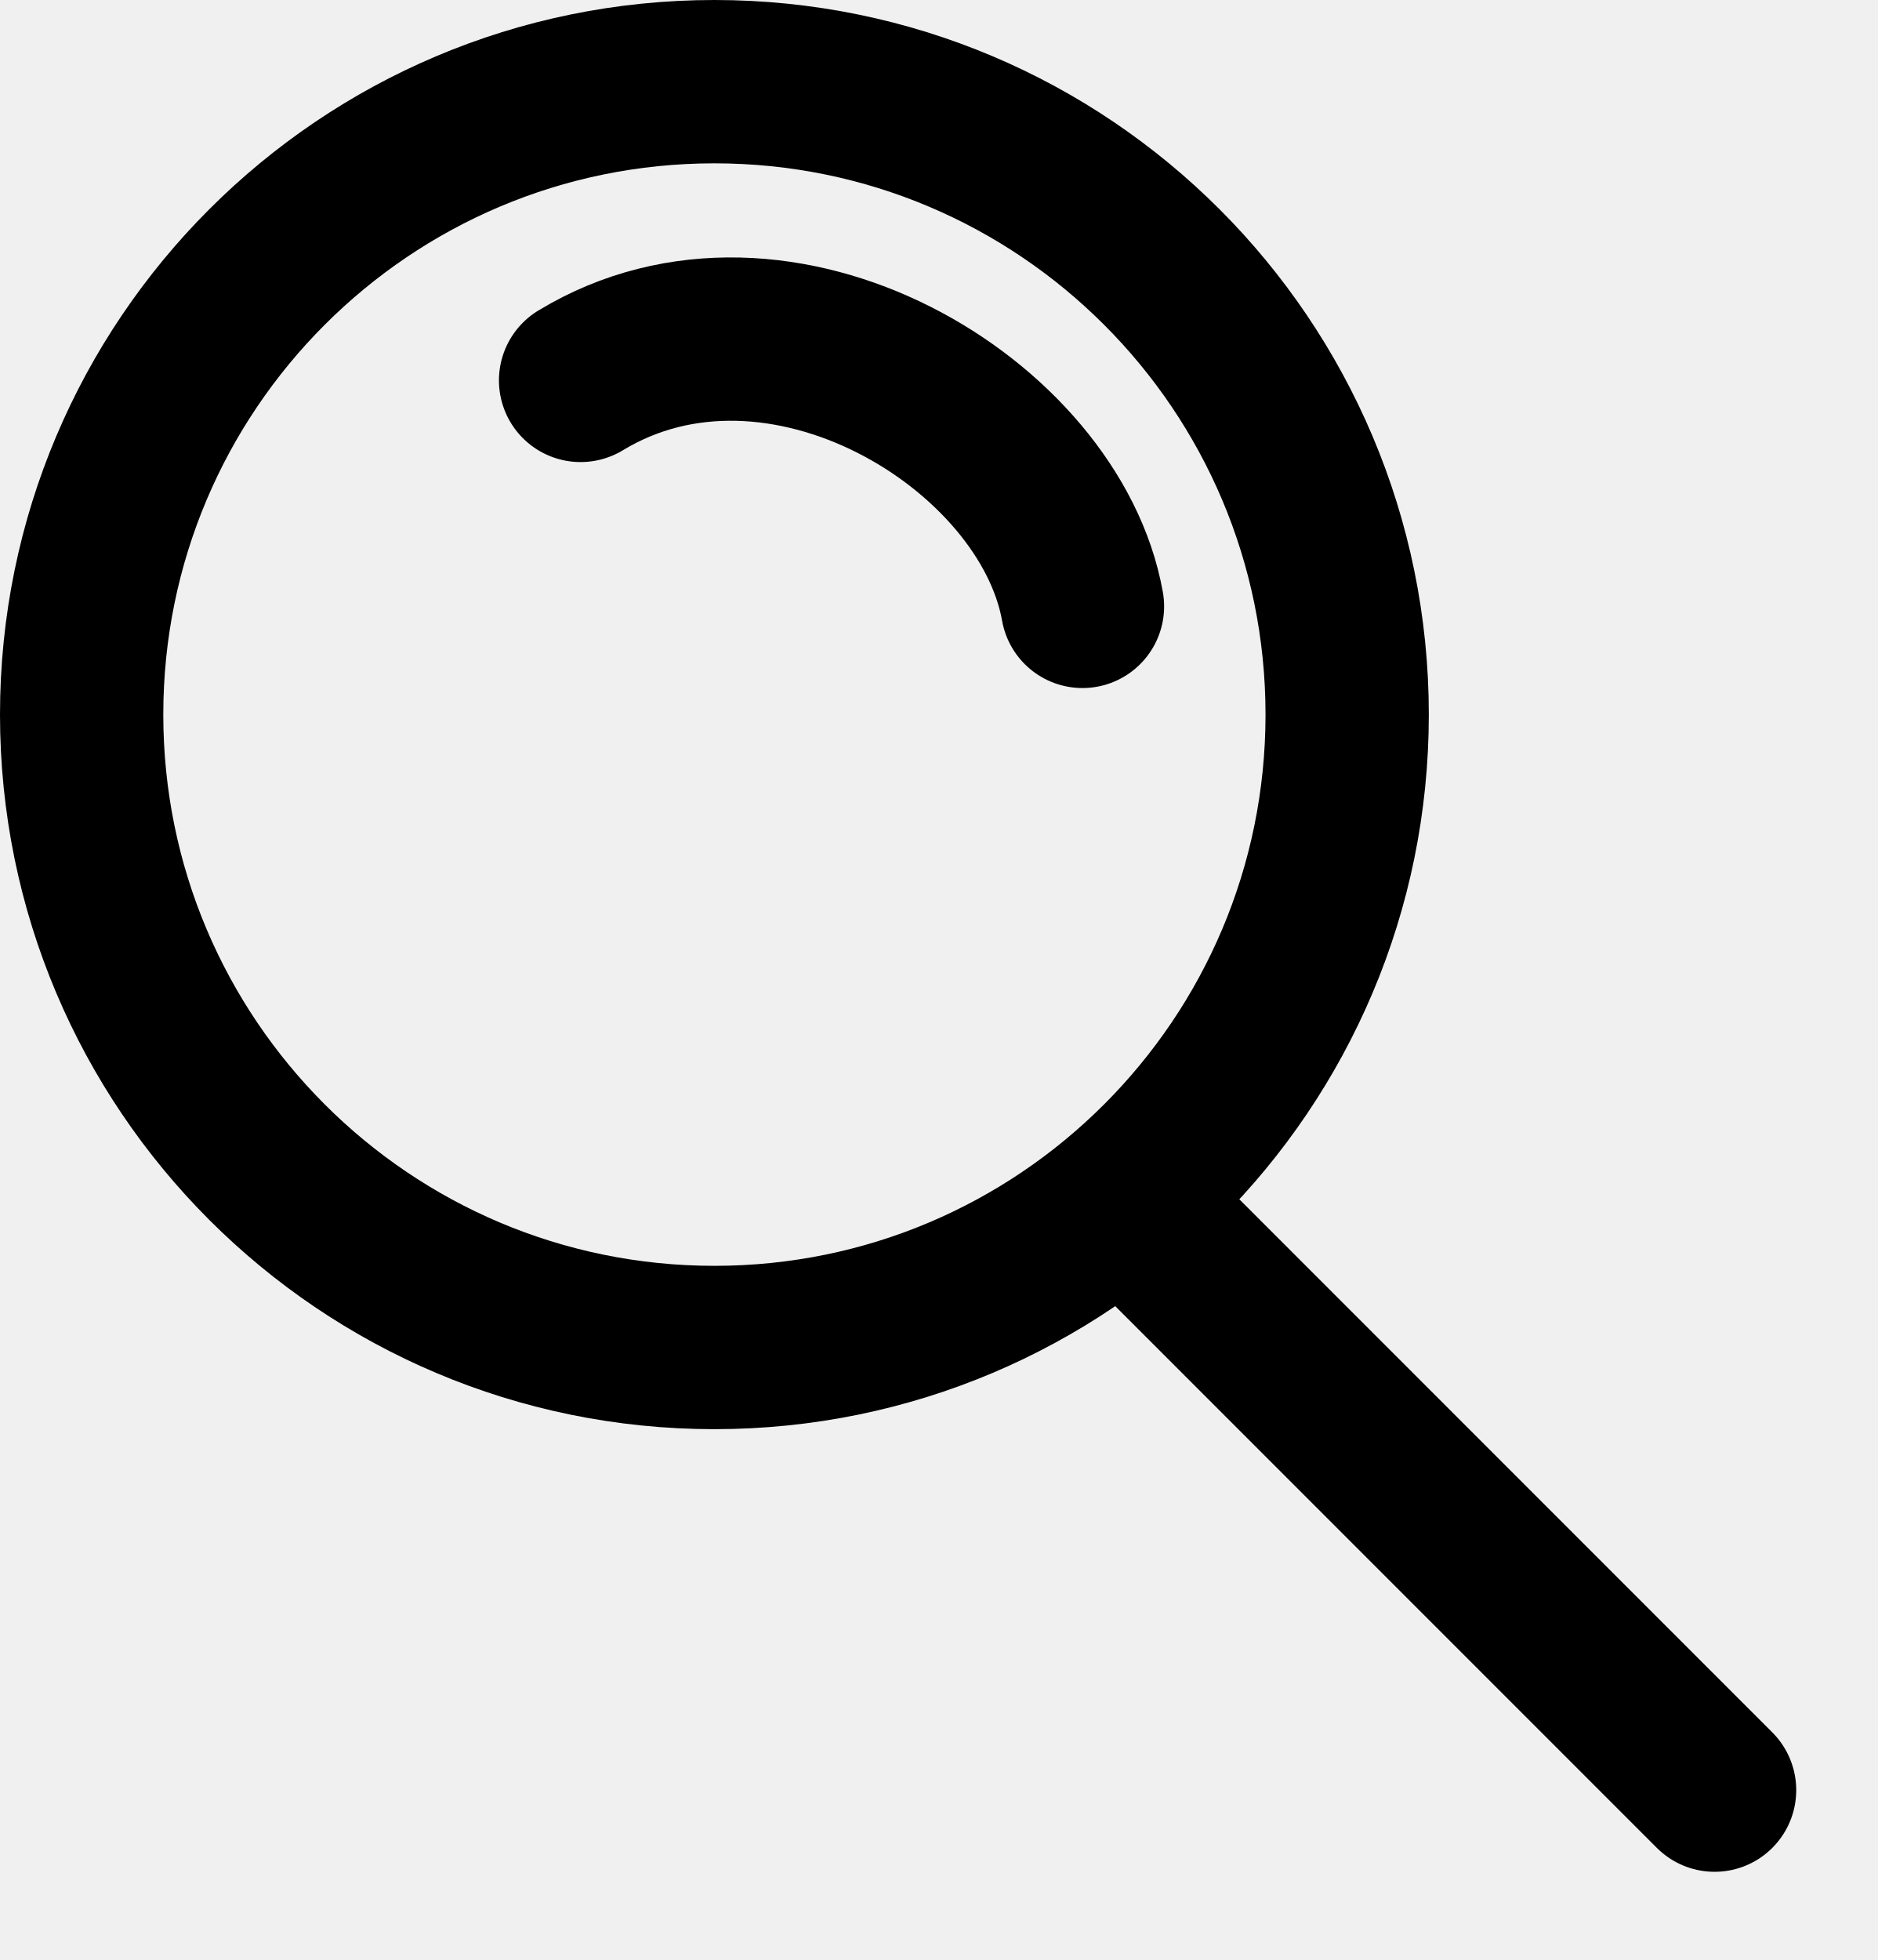
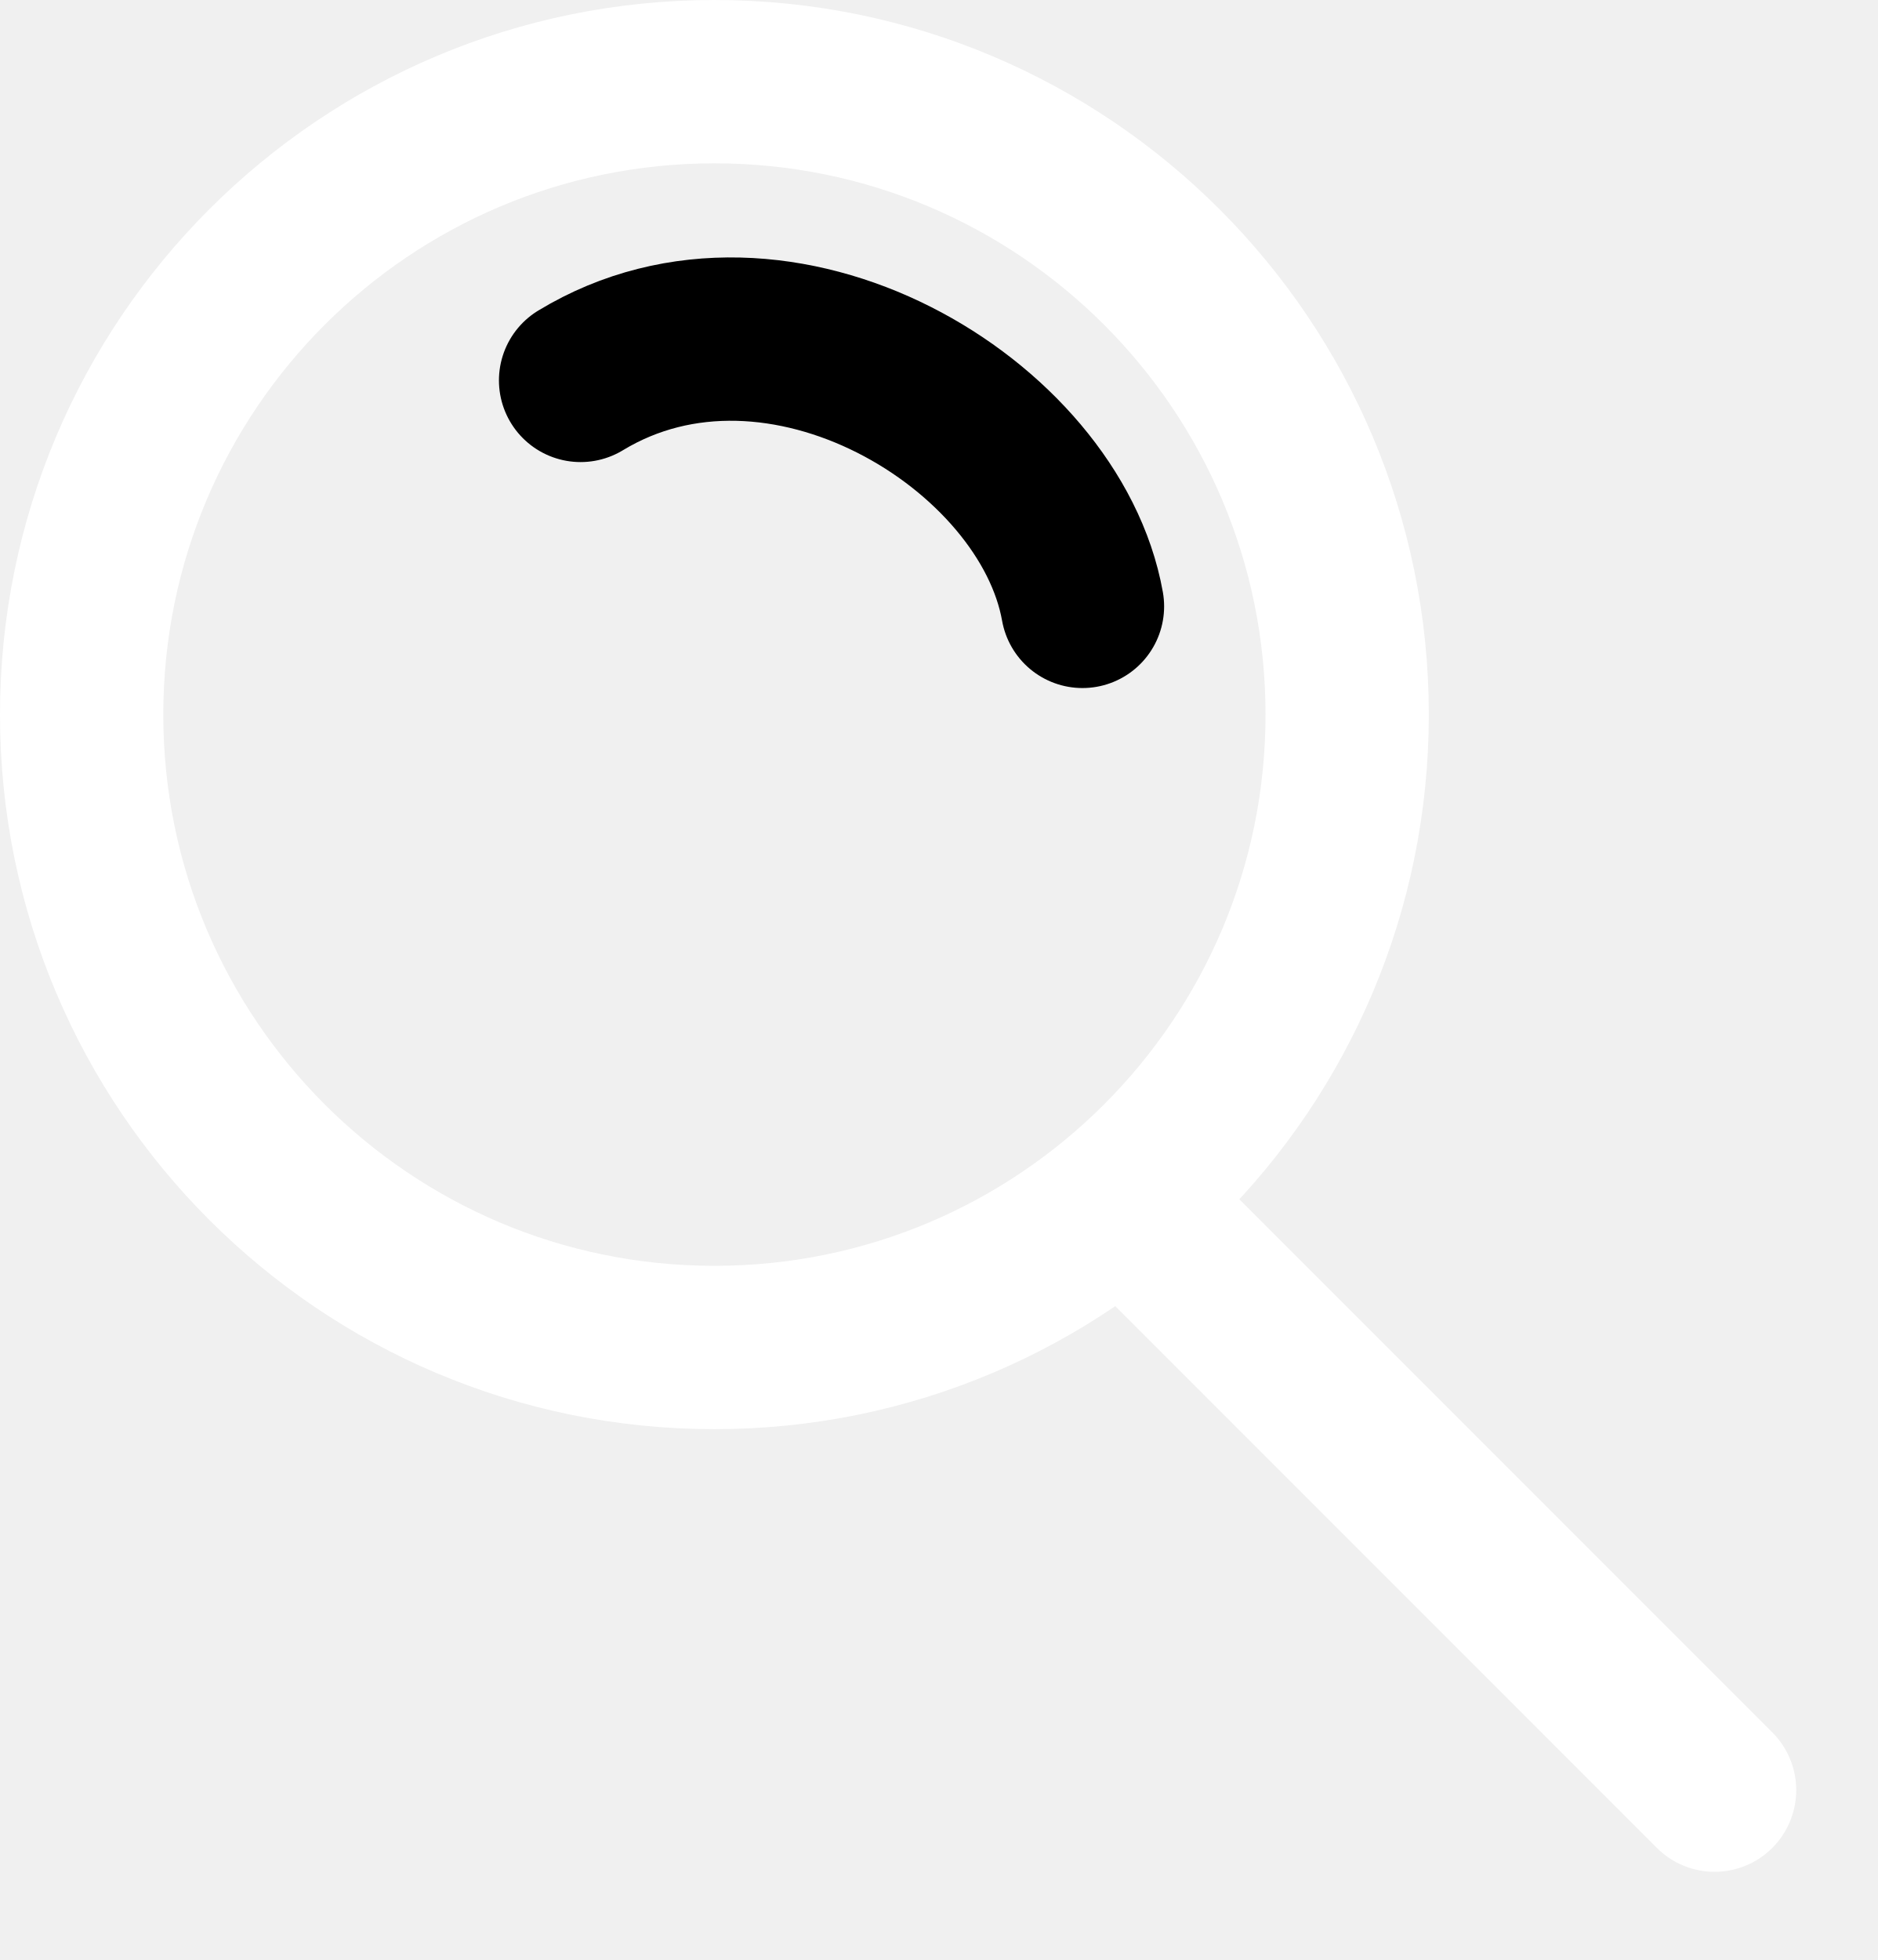
<svg xmlns="http://www.w3.org/2000/svg" width="23" height="24" viewBox="0 0 23 24" fill="none">
-   <circle cx="8.75" cy="8.75" r="7.75" stroke="black" stroke-width="2" />
+   <circle cx="8.75" cy="8.75" r="7.75" stroke="white" stroke-width="2" />
  <path d="M13.258 7.425C12.859 5.189 9.546 3.182 7.111 4.658" stroke="black" stroke-width="2" stroke-linecap="round" />
-   <line x1="14.247" y1="15.167" x2="21" y2="21.92" stroke="black" stroke-width="2" stroke-linecap="round" stroke-linejoin="round" />
+   <line x1="14.247" y1="15.167" x2="21" y2="21.92" stroke="white" stroke-width="2" stroke-linecap="round" stroke-linejoin="round" />
</svg>
